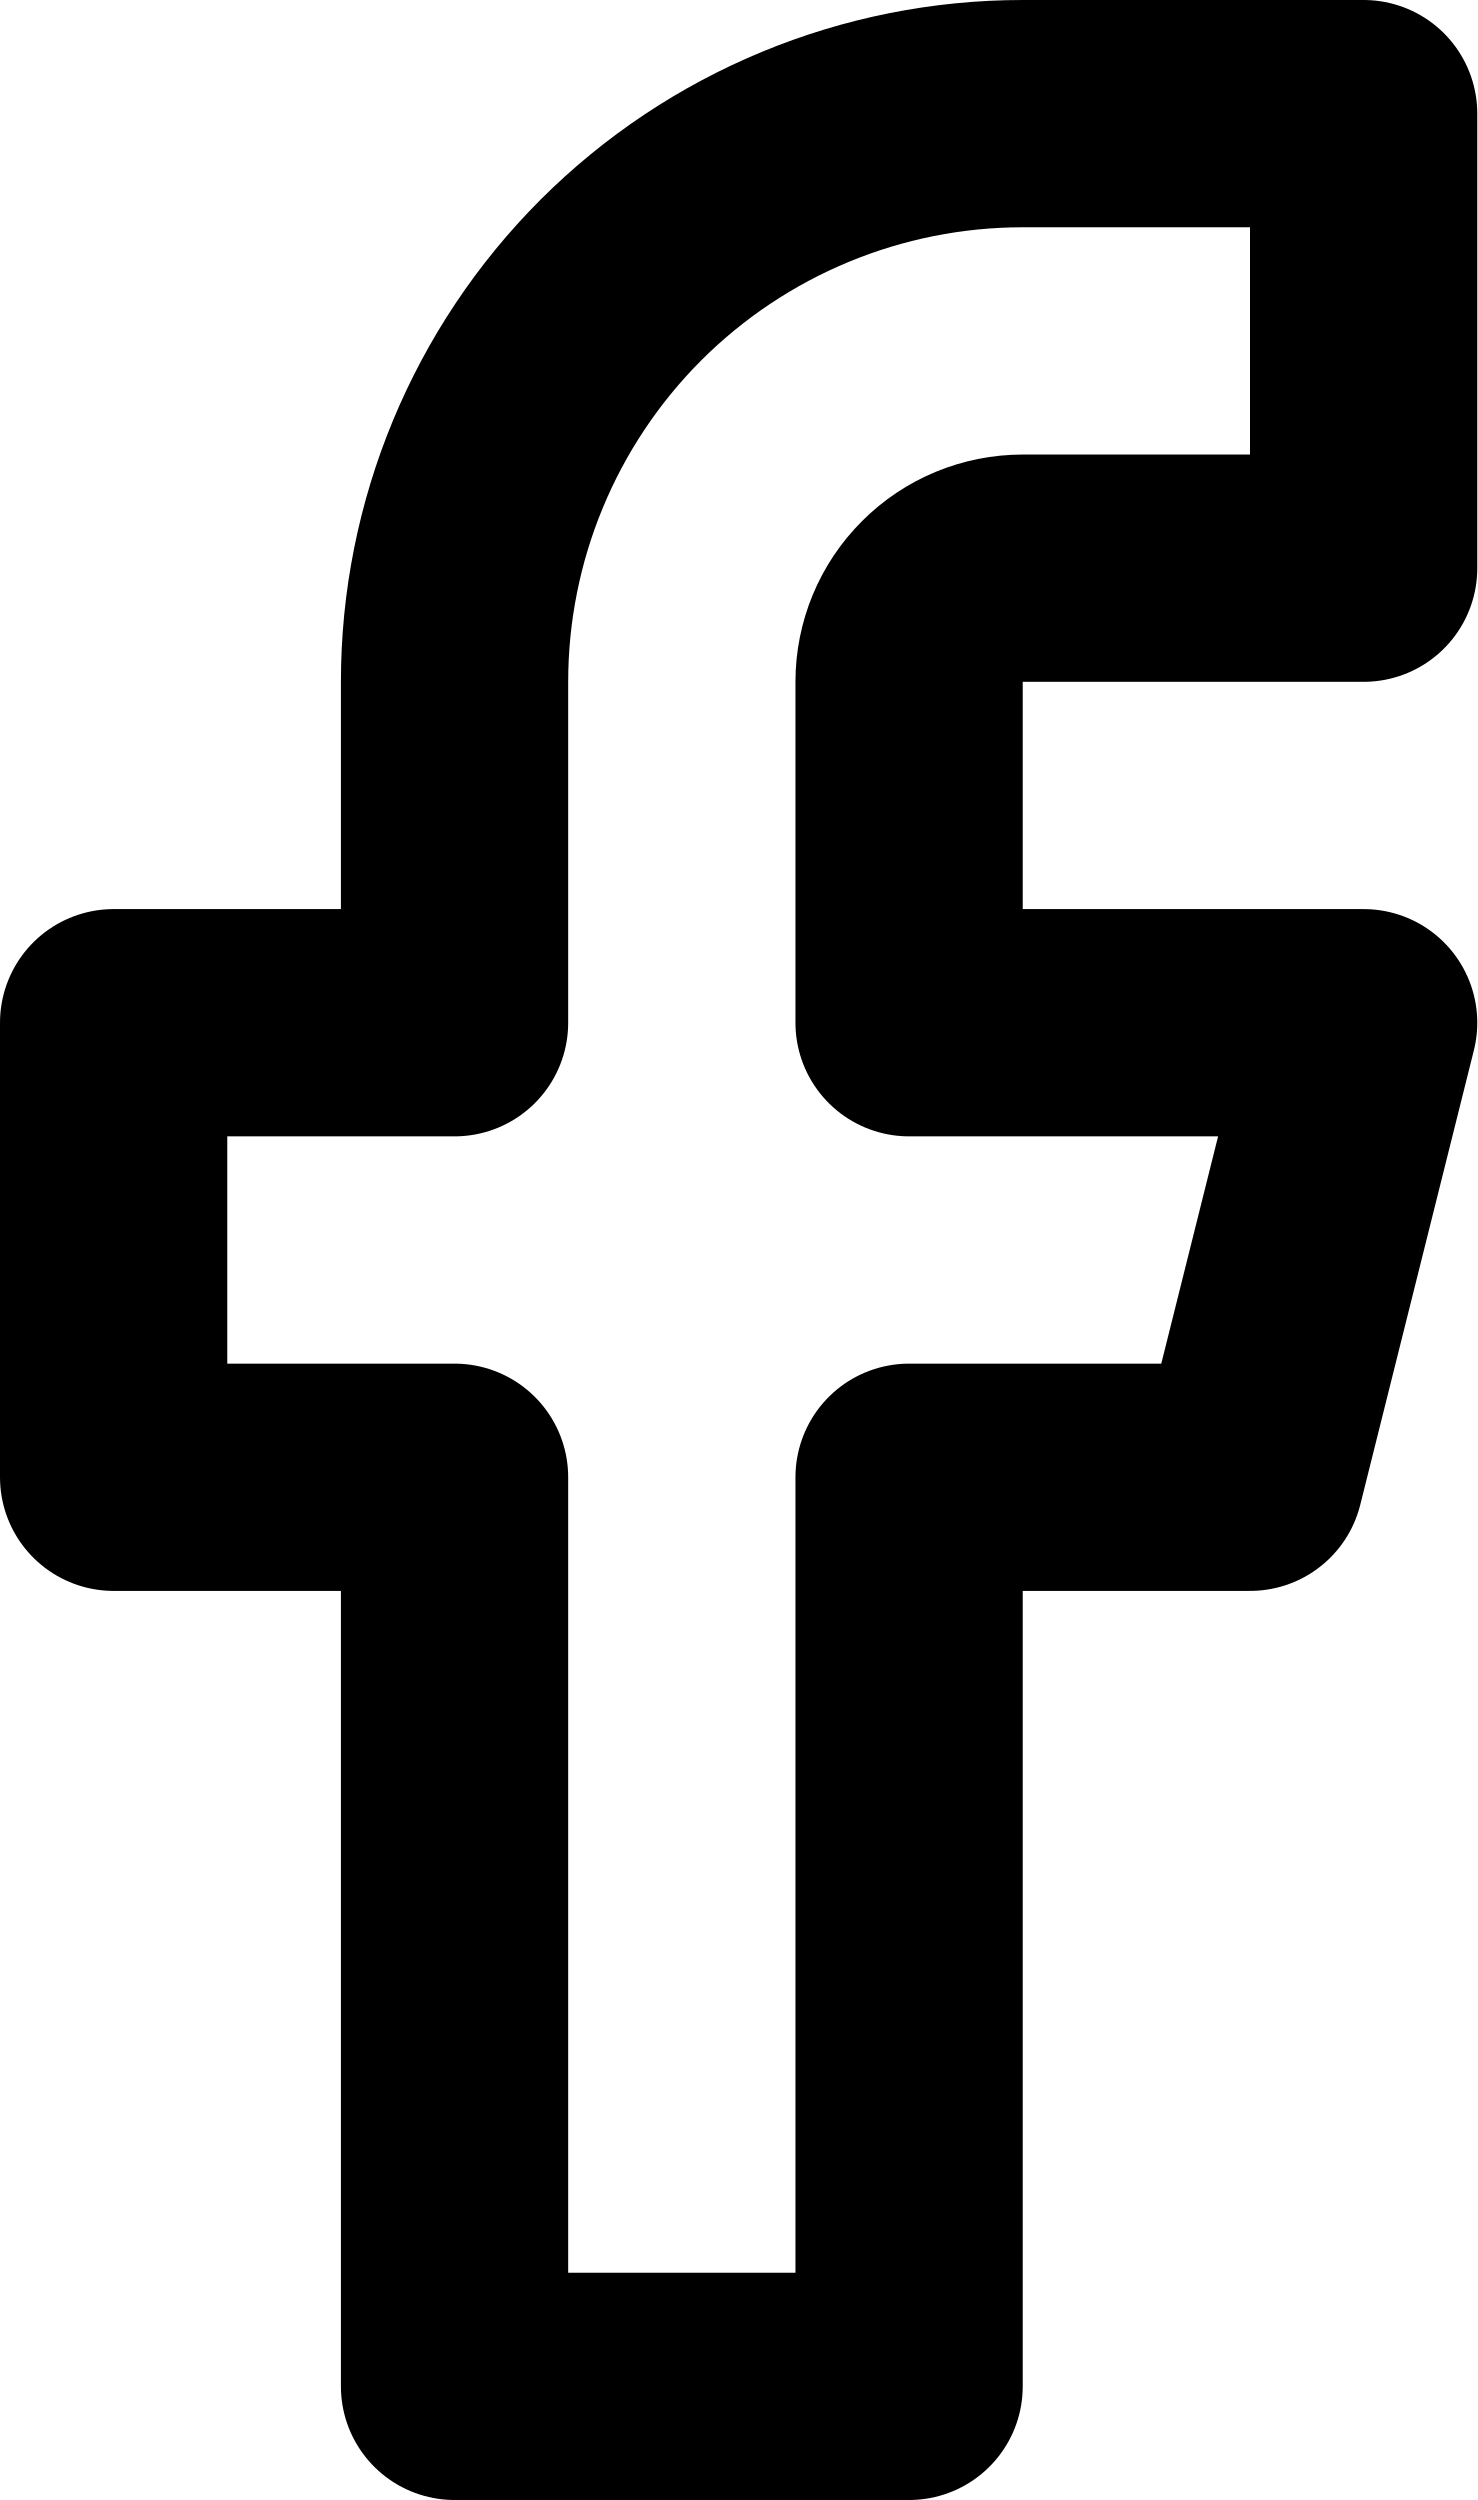
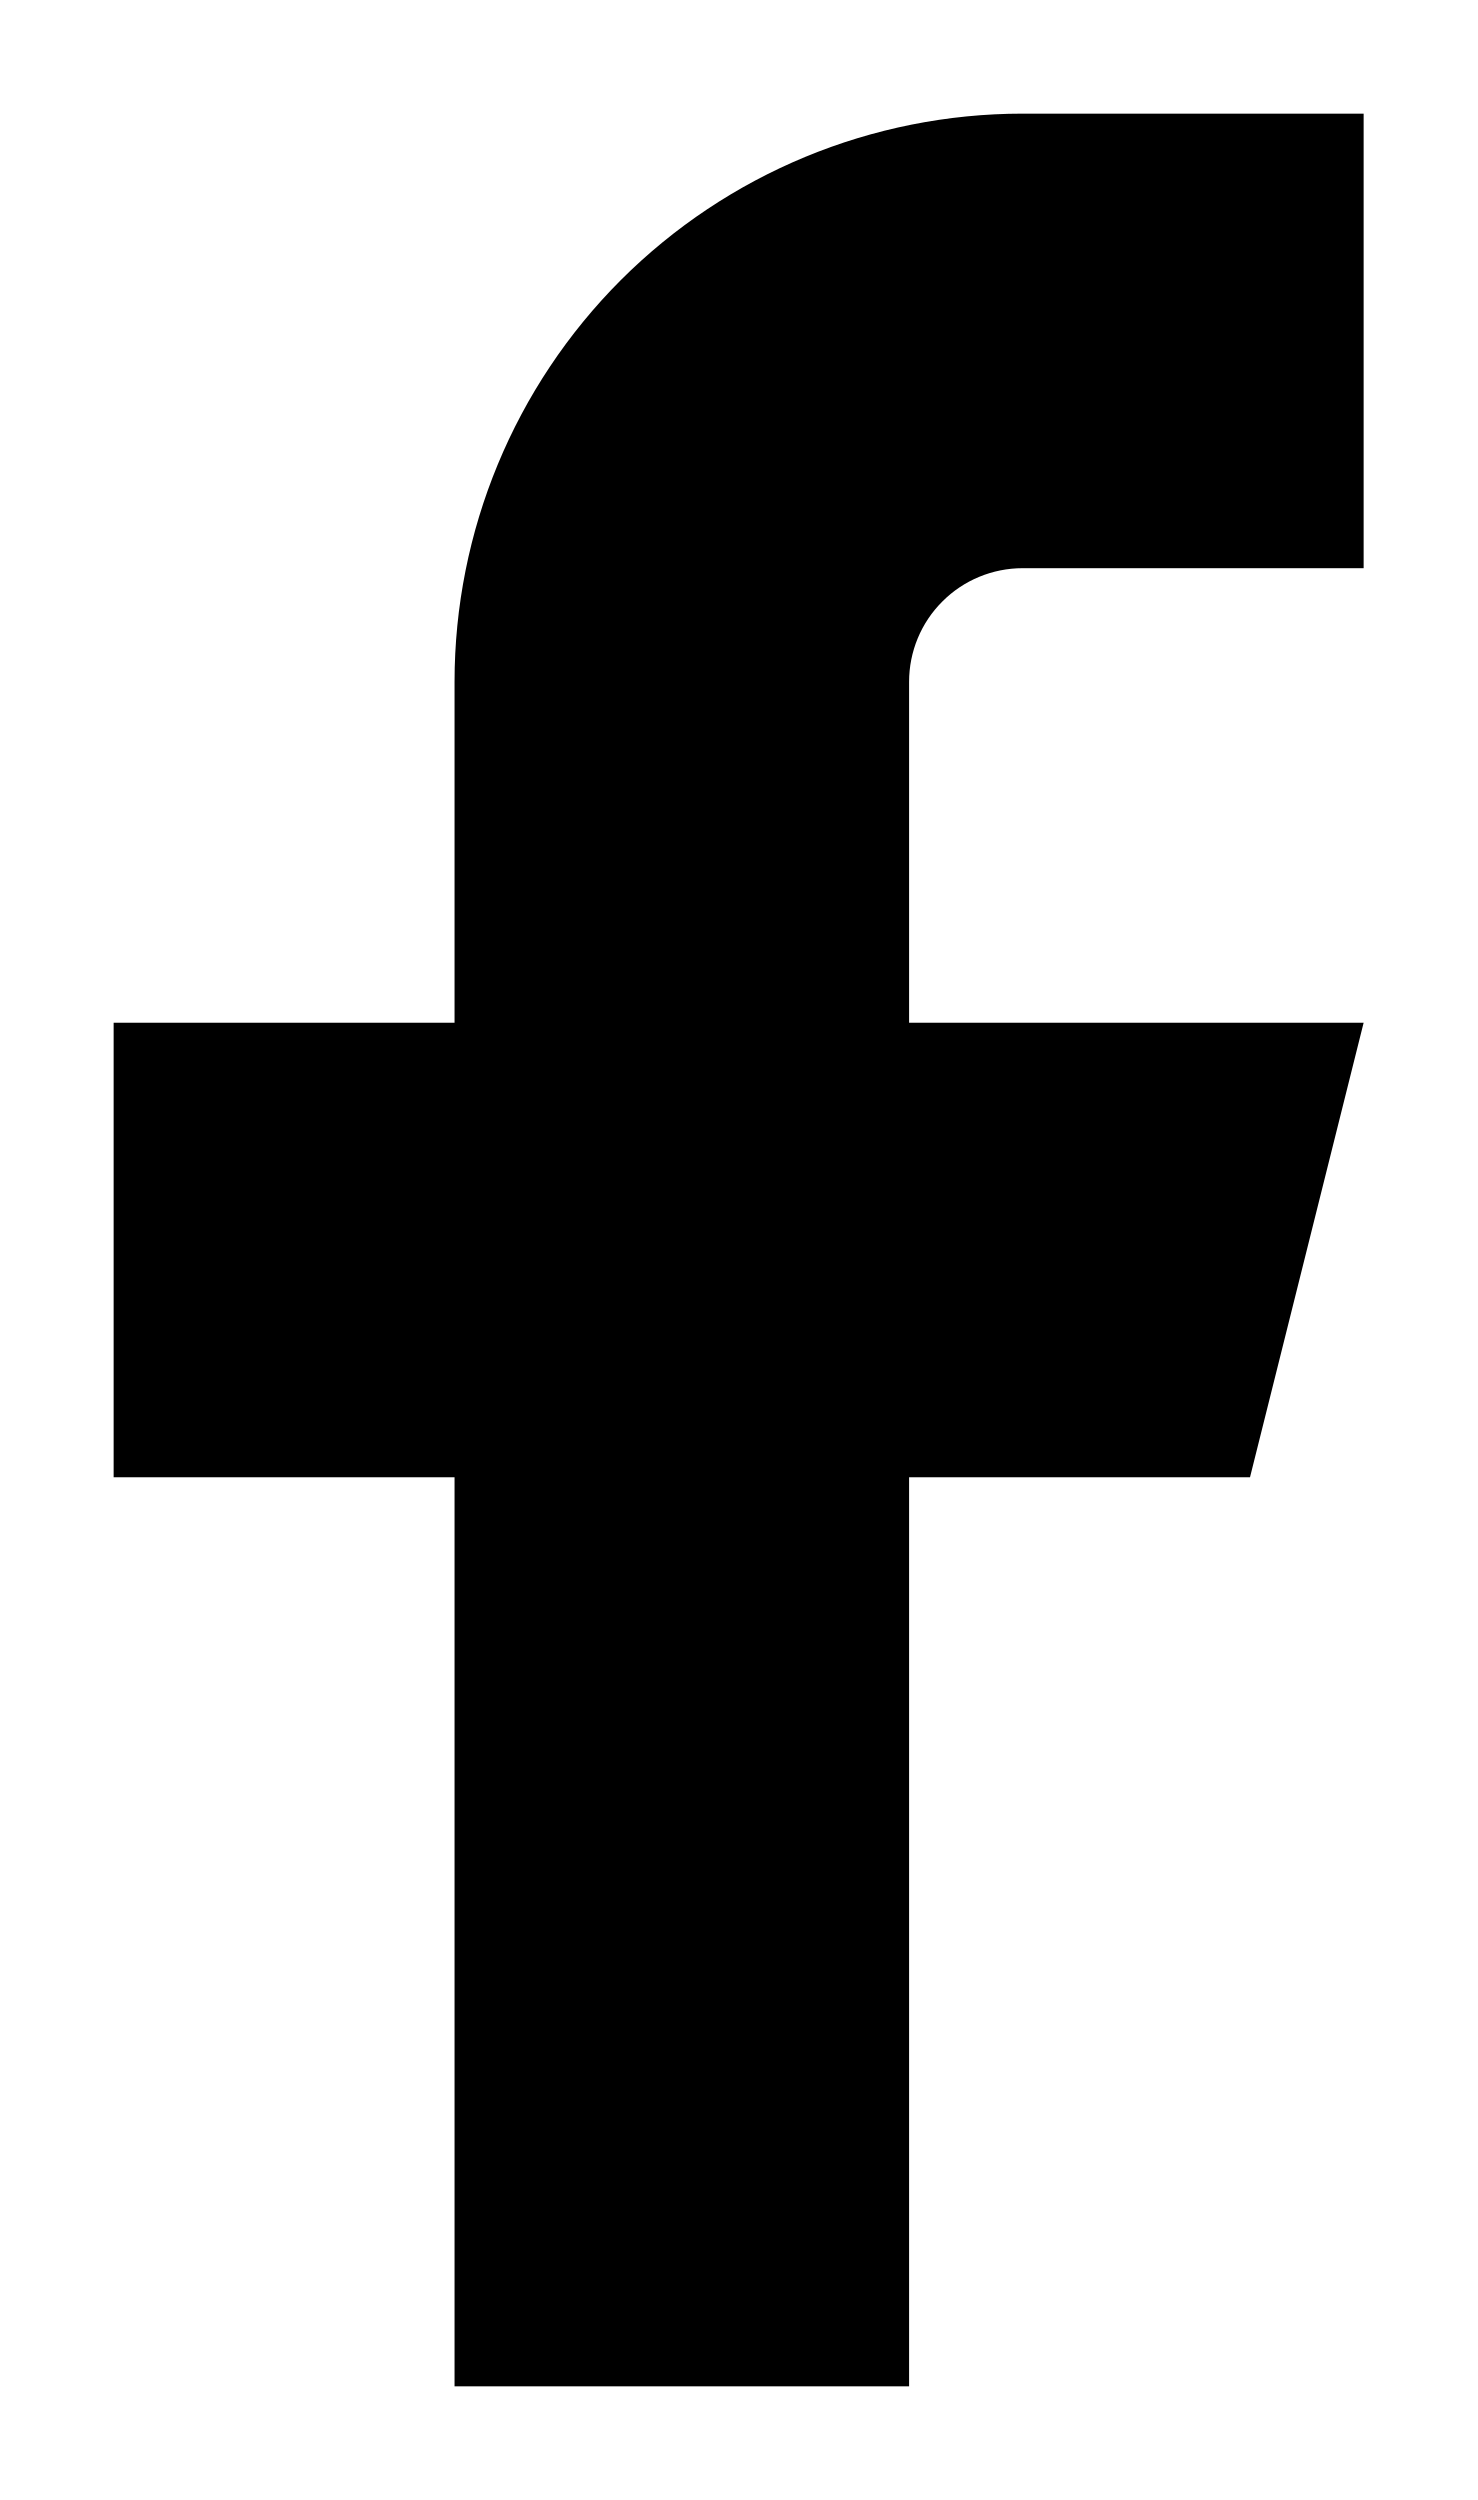
<svg xmlns="http://www.w3.org/2000/svg" width="13" height="22" viewBox="0 0 13 22" fill="none">
-   <path d="M12 1H9C7.674 1 6.402 1.527 5.464 2.464C4.527 3.402 4 4.674 4 6V9H1V13H4V21H8V13H11L12 9H8V6C8 5.735 8.105 5.48 8.293 5.293C8.48 5.105 8.735 5 9 5H12V1Z" stroke="black" stroke-width="2" stroke-linecap="round" stroke-linejoin="round" />
+   <path fill="currentColor" d="M12 1H9C7.674 1 6.402 1.527 5.464 2.464C4.527 3.402 4 4.674 4 6V9H1V13H4V21H8V13H11L12 9H8V6C8 5.735 8.105 5.48 8.293 5.293C8.48 5.105 8.735 5 9 5H12V1Z" stroke-linecap="round" stroke-linejoin="round" />
</svg>
